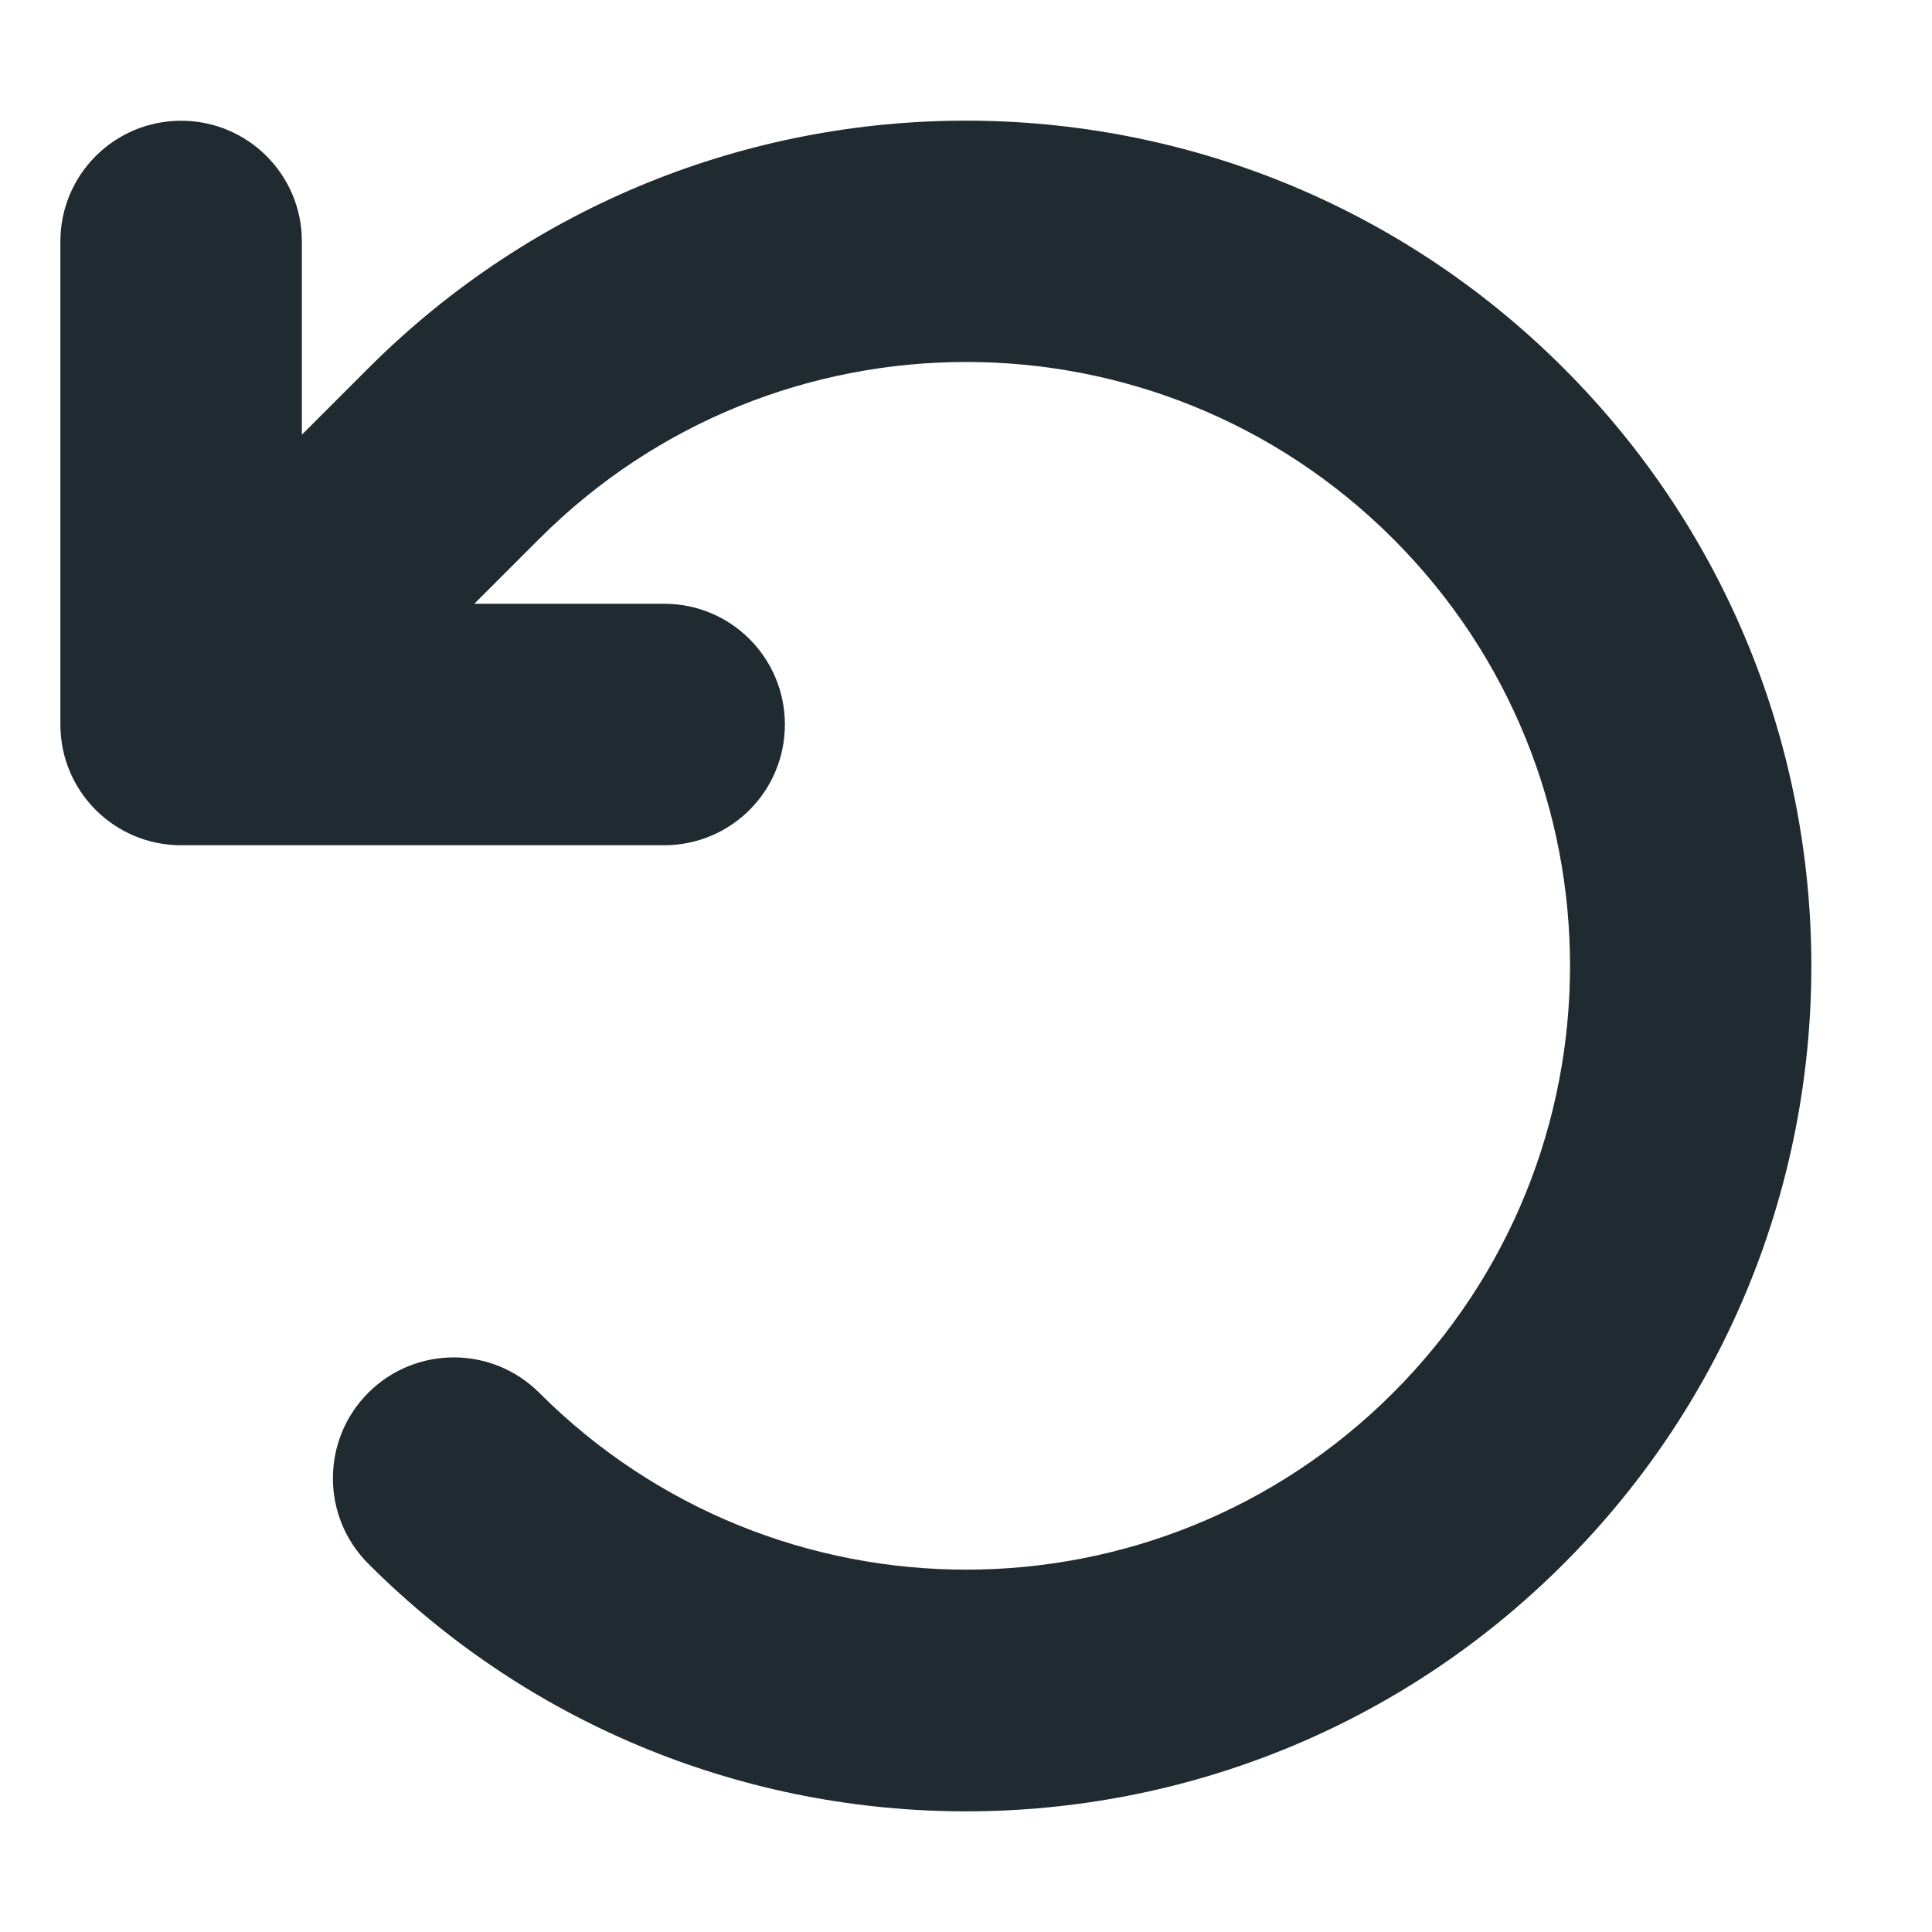
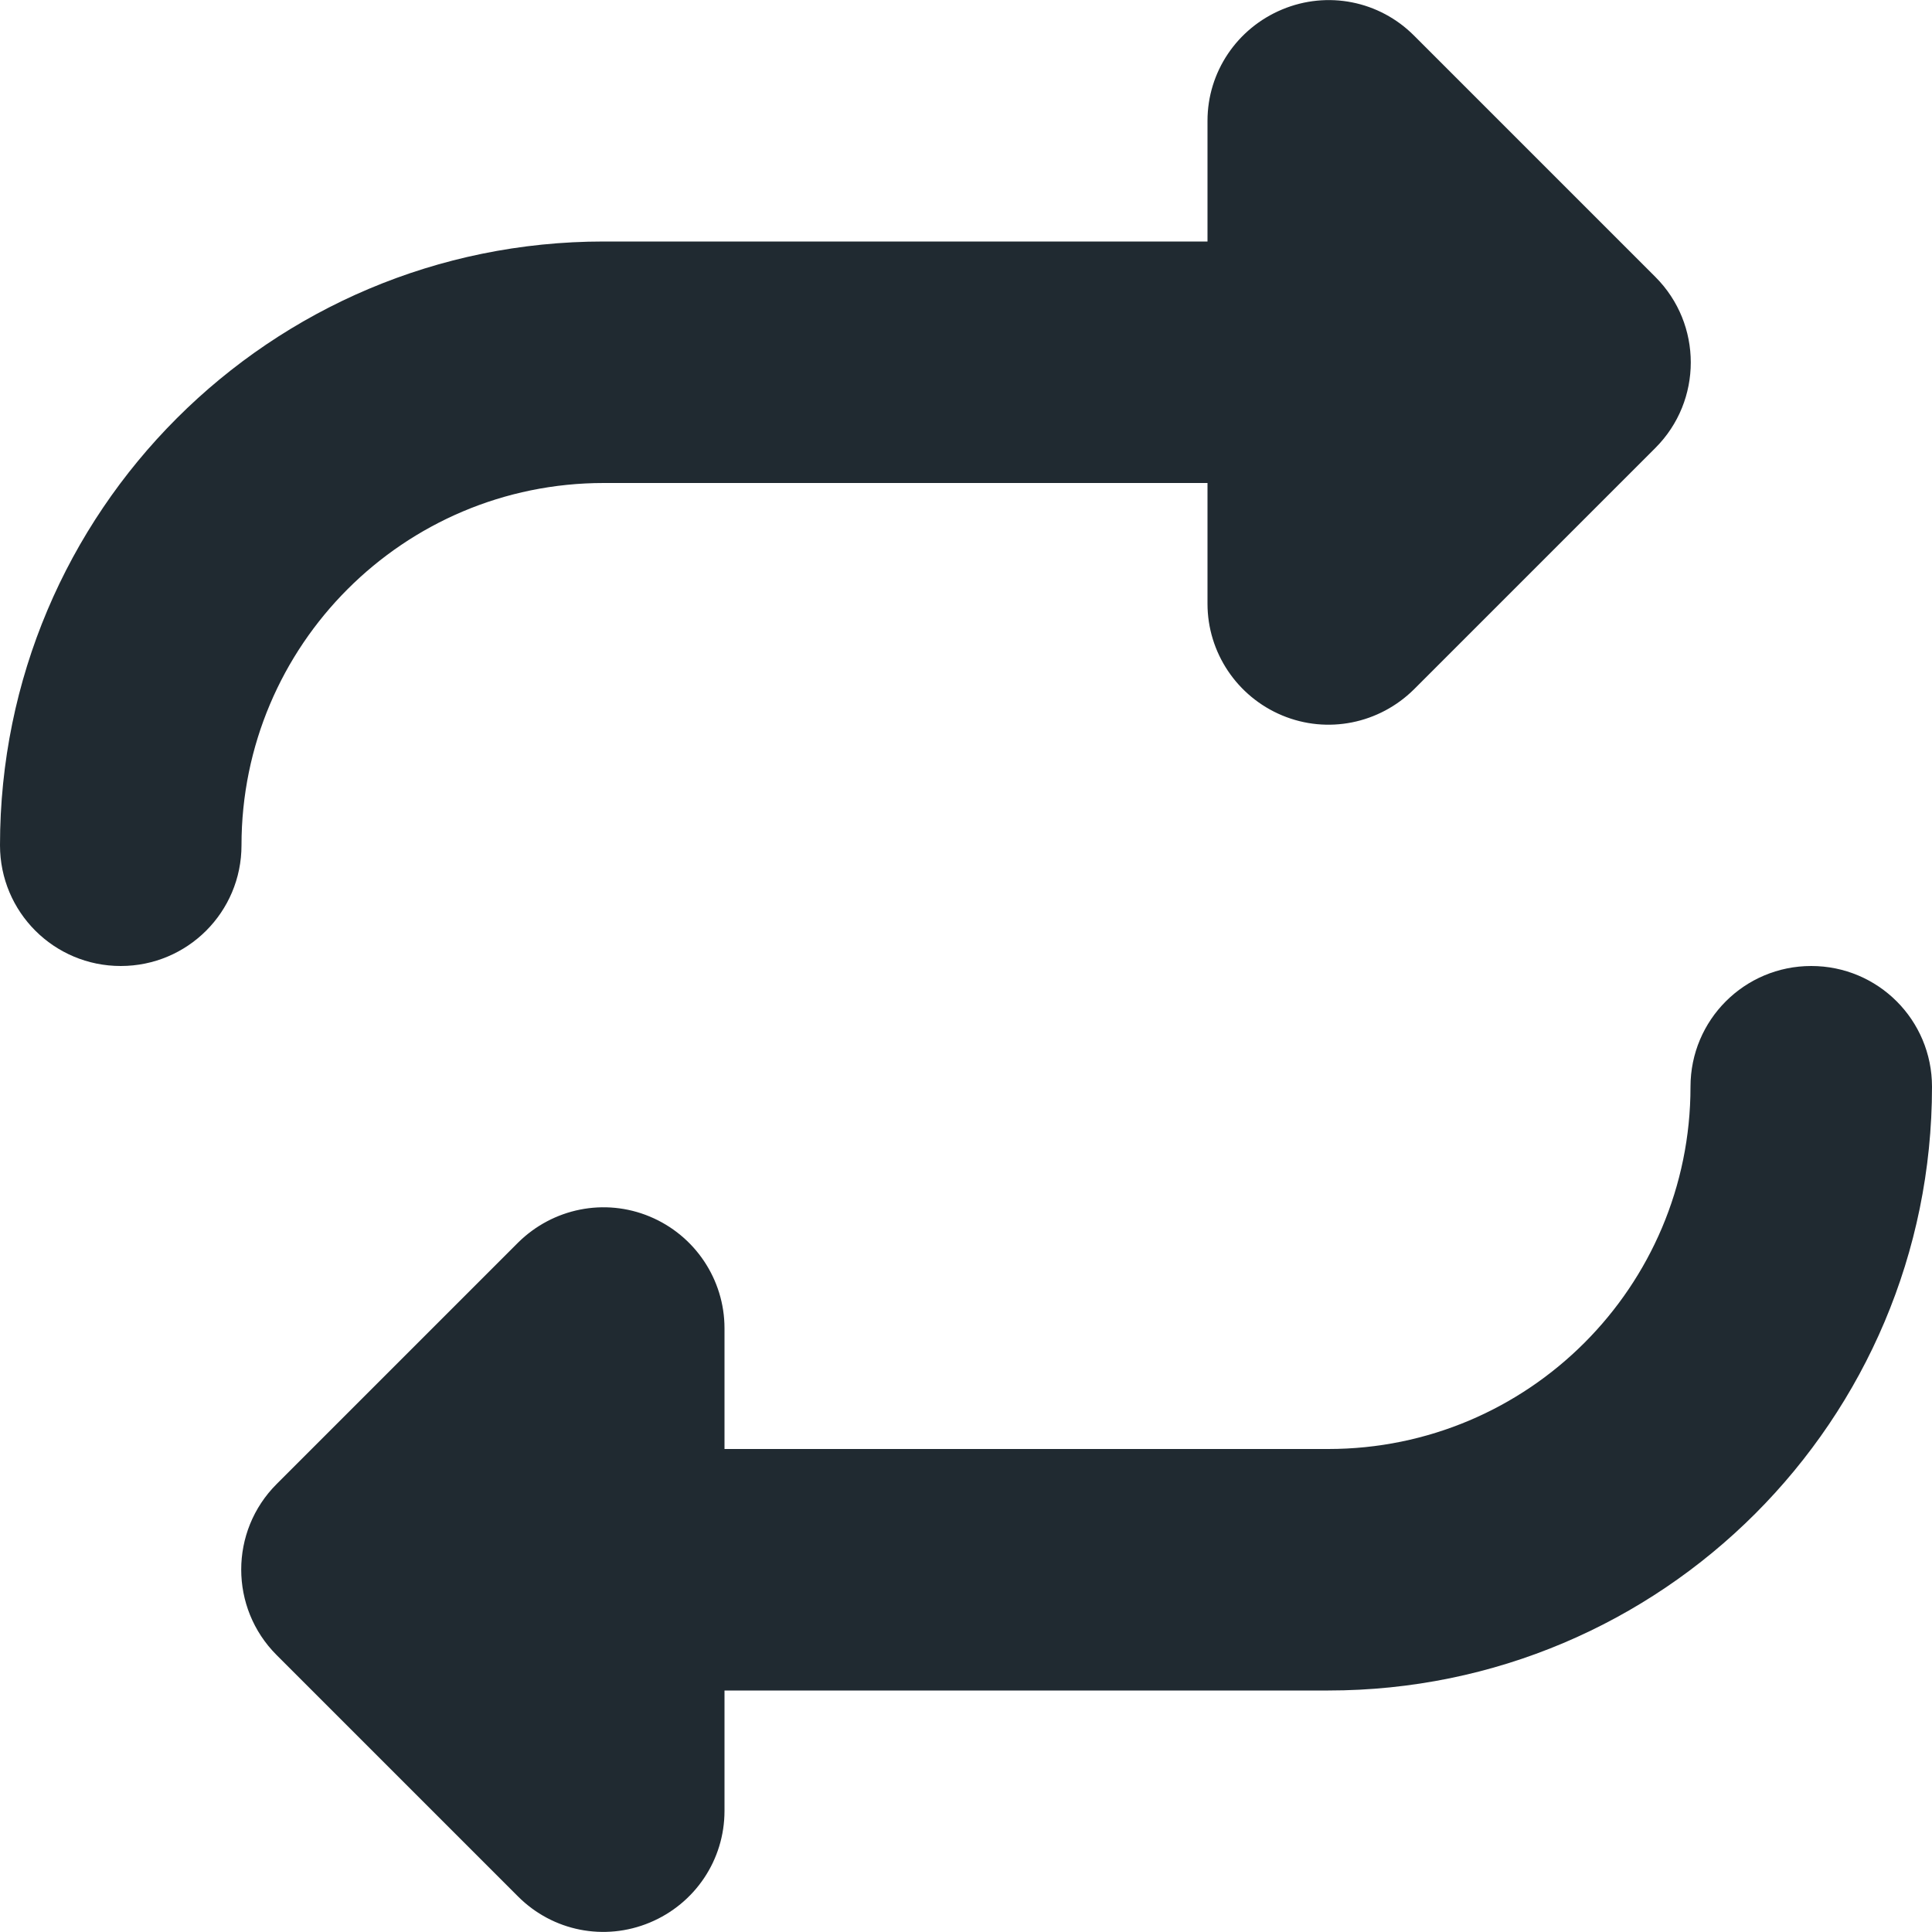
<svg xmlns="http://www.w3.org/2000/svg" viewBox="0 0 512 512">
-   <path fill="#202a31" d="M125.7 160H176c17.7 0 32 14.3 32 32s-14.3 32-32 32H48c-17.7 0-32-14.3-32-32V64c0-17.7 14.3-32 32-32s32 14.3 32 32v51.2L97.6 97.6c87.5-87.5 229.3-87.5 316.8 0s87.5 229.3 0 316.8s-229.3 87.5-316.8 0c-12.5-12.5-12.5-32.8 0-45.3s32.8-12.5 45.3 0c62.5 62.5 163.8 62.5 226.3 0s62.5-163.8 0-226.3s-163.8-62.5-226.3 0L125.7 160z" />
+   <path fill="#202a31" d="M0 224c0 17.7 14.3 32 32 32s32-14.3 32-32c0-53 43-96 96-96H320v32c0 12.9 7.8 24.6 19.8 29.6s25.7 2.2 34.9-6.9l64-64c12.5-12.5 12.5-32.8 0-45.3l-64-64c-9.2-9.2-22.9-11.9-34.9-6.9S320 19.1 320 32V64H160C71.6 64 0 135.6 0 224zm512 64c0-17.7-14.3-32-32-32s-32 14.3-32 32c0 53-43 96-96 96H192V352c0-12.9-7.8-24.6-19.8-29.6s-25.7-2.2-34.9 6.9l-64 64c-12.5 12.5-12.5 32.8 0 45.3l64 64c9.2 9.2 22.9 11.9 34.9 6.9s19.8-16.6 19.8-29.6V448H352c88.4 0 160-71.6 160-160z" />
</svg>
